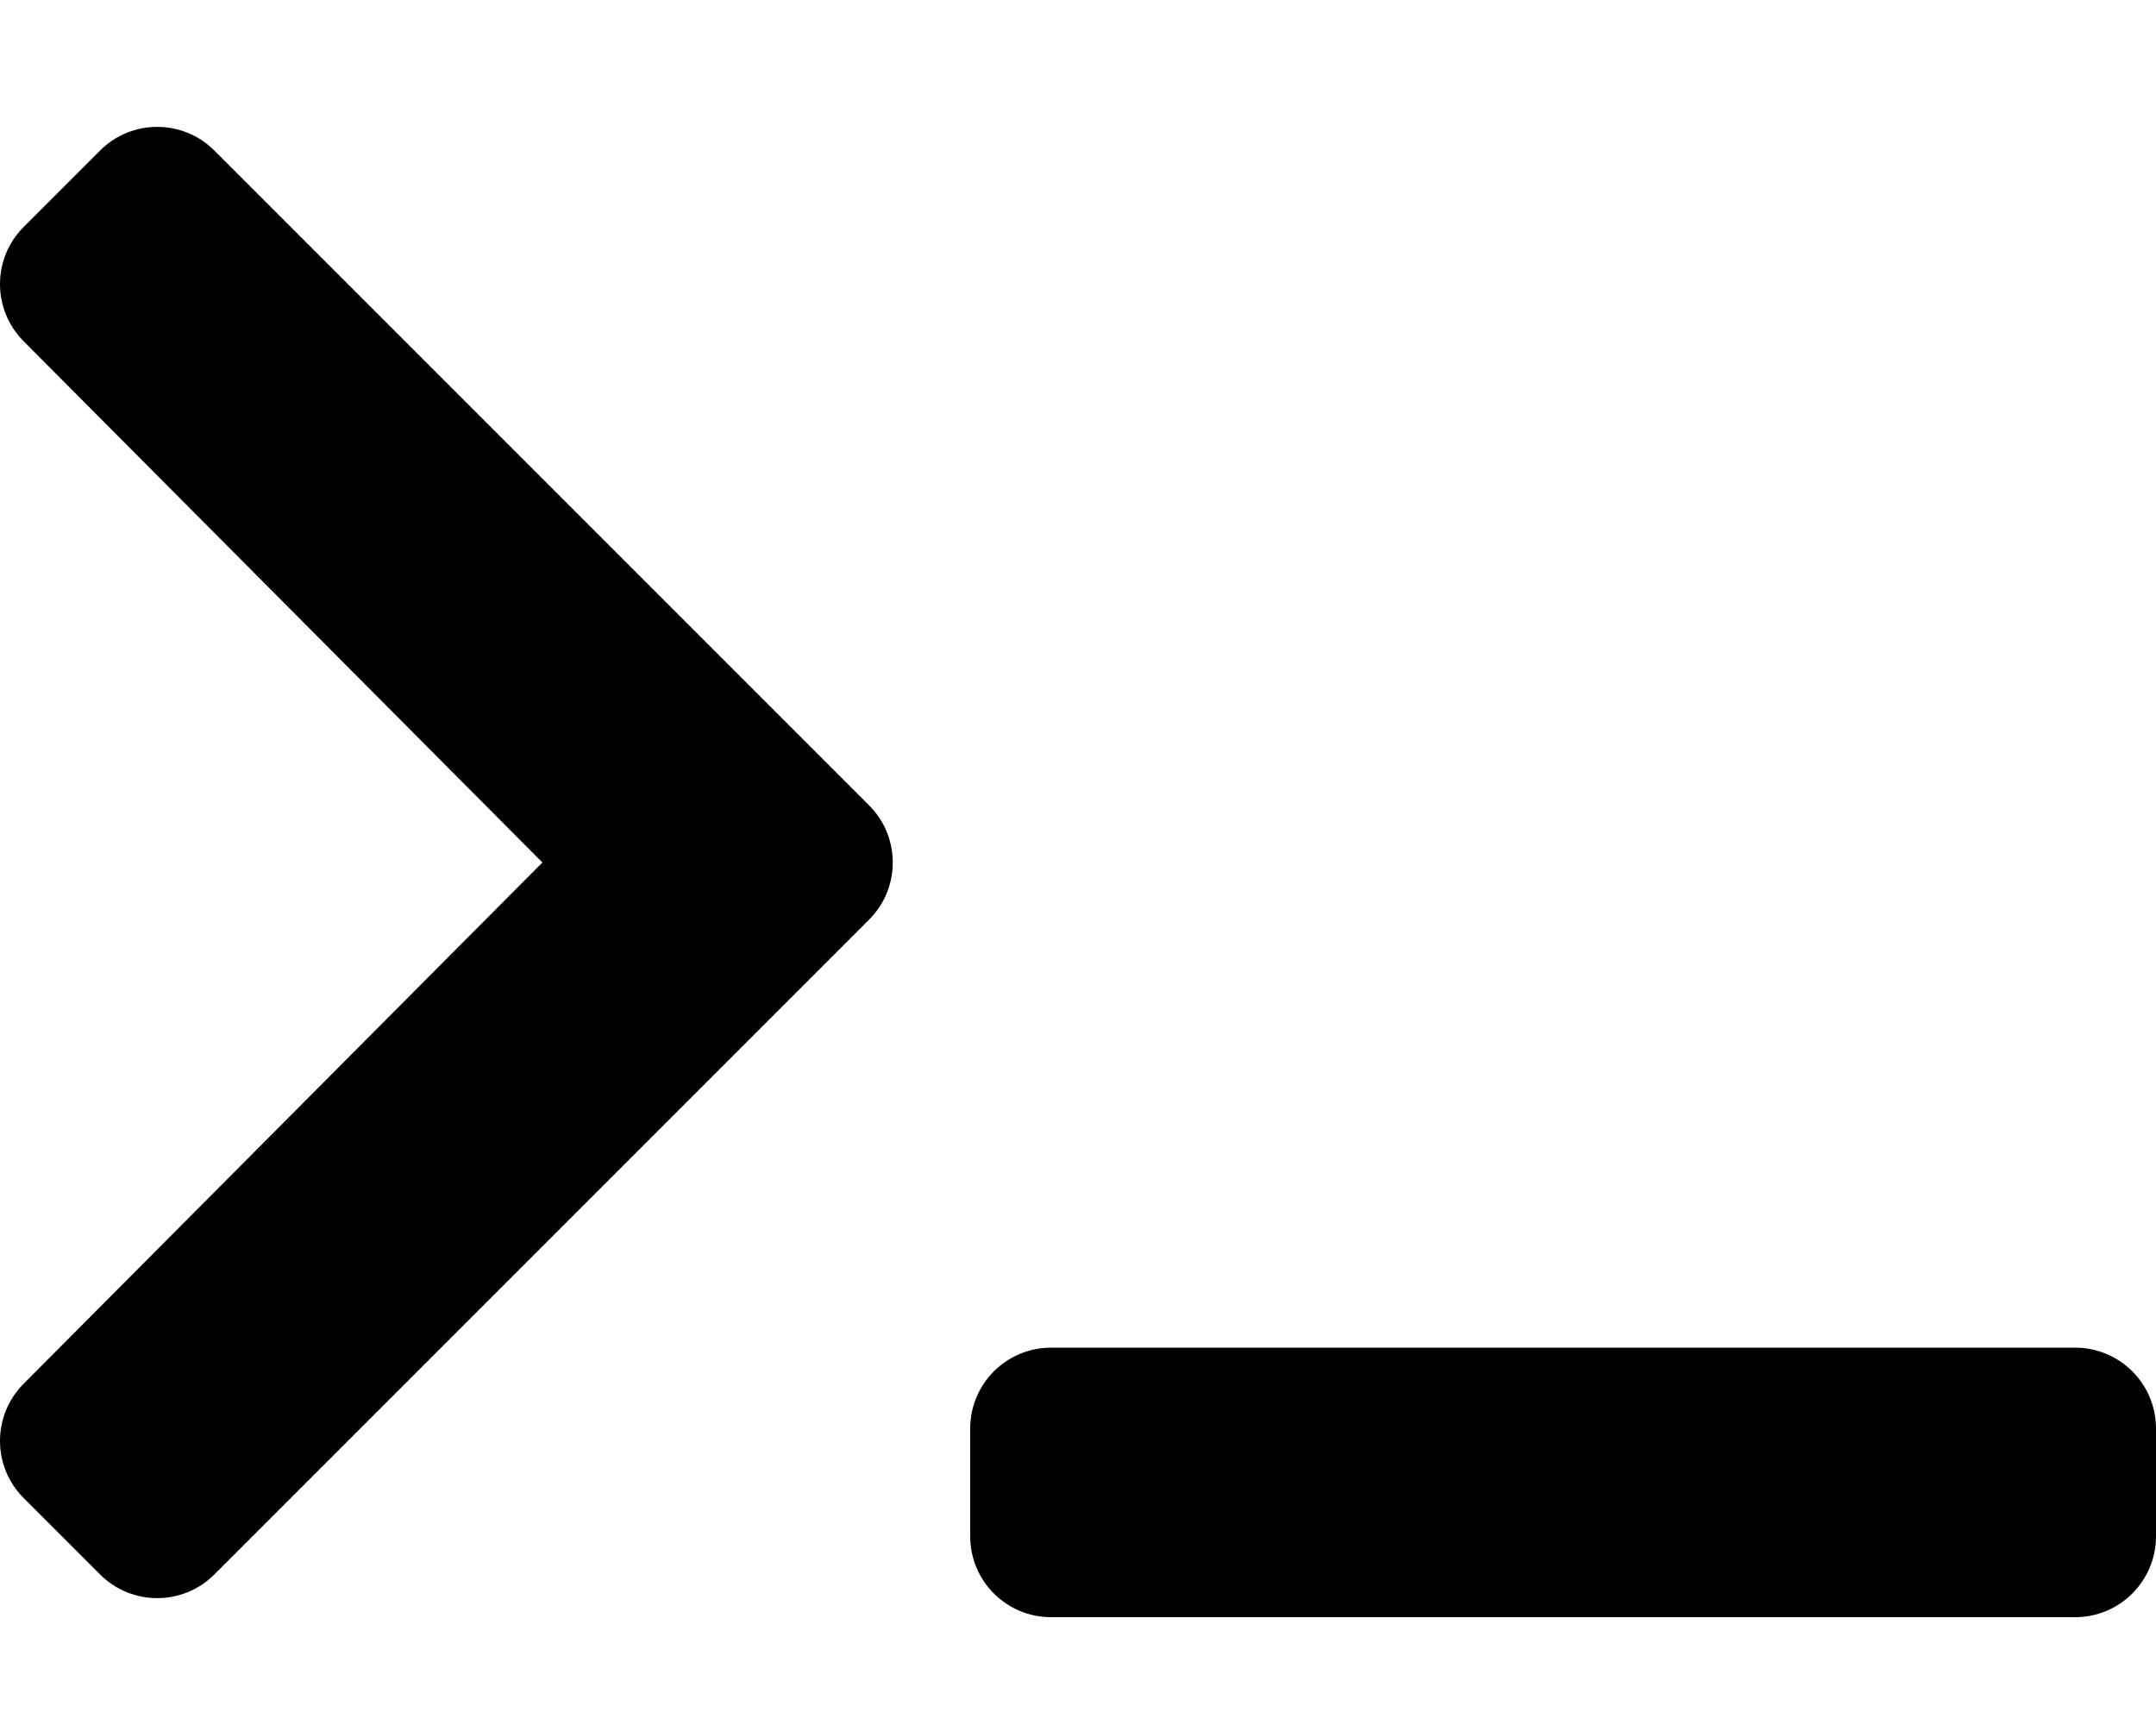
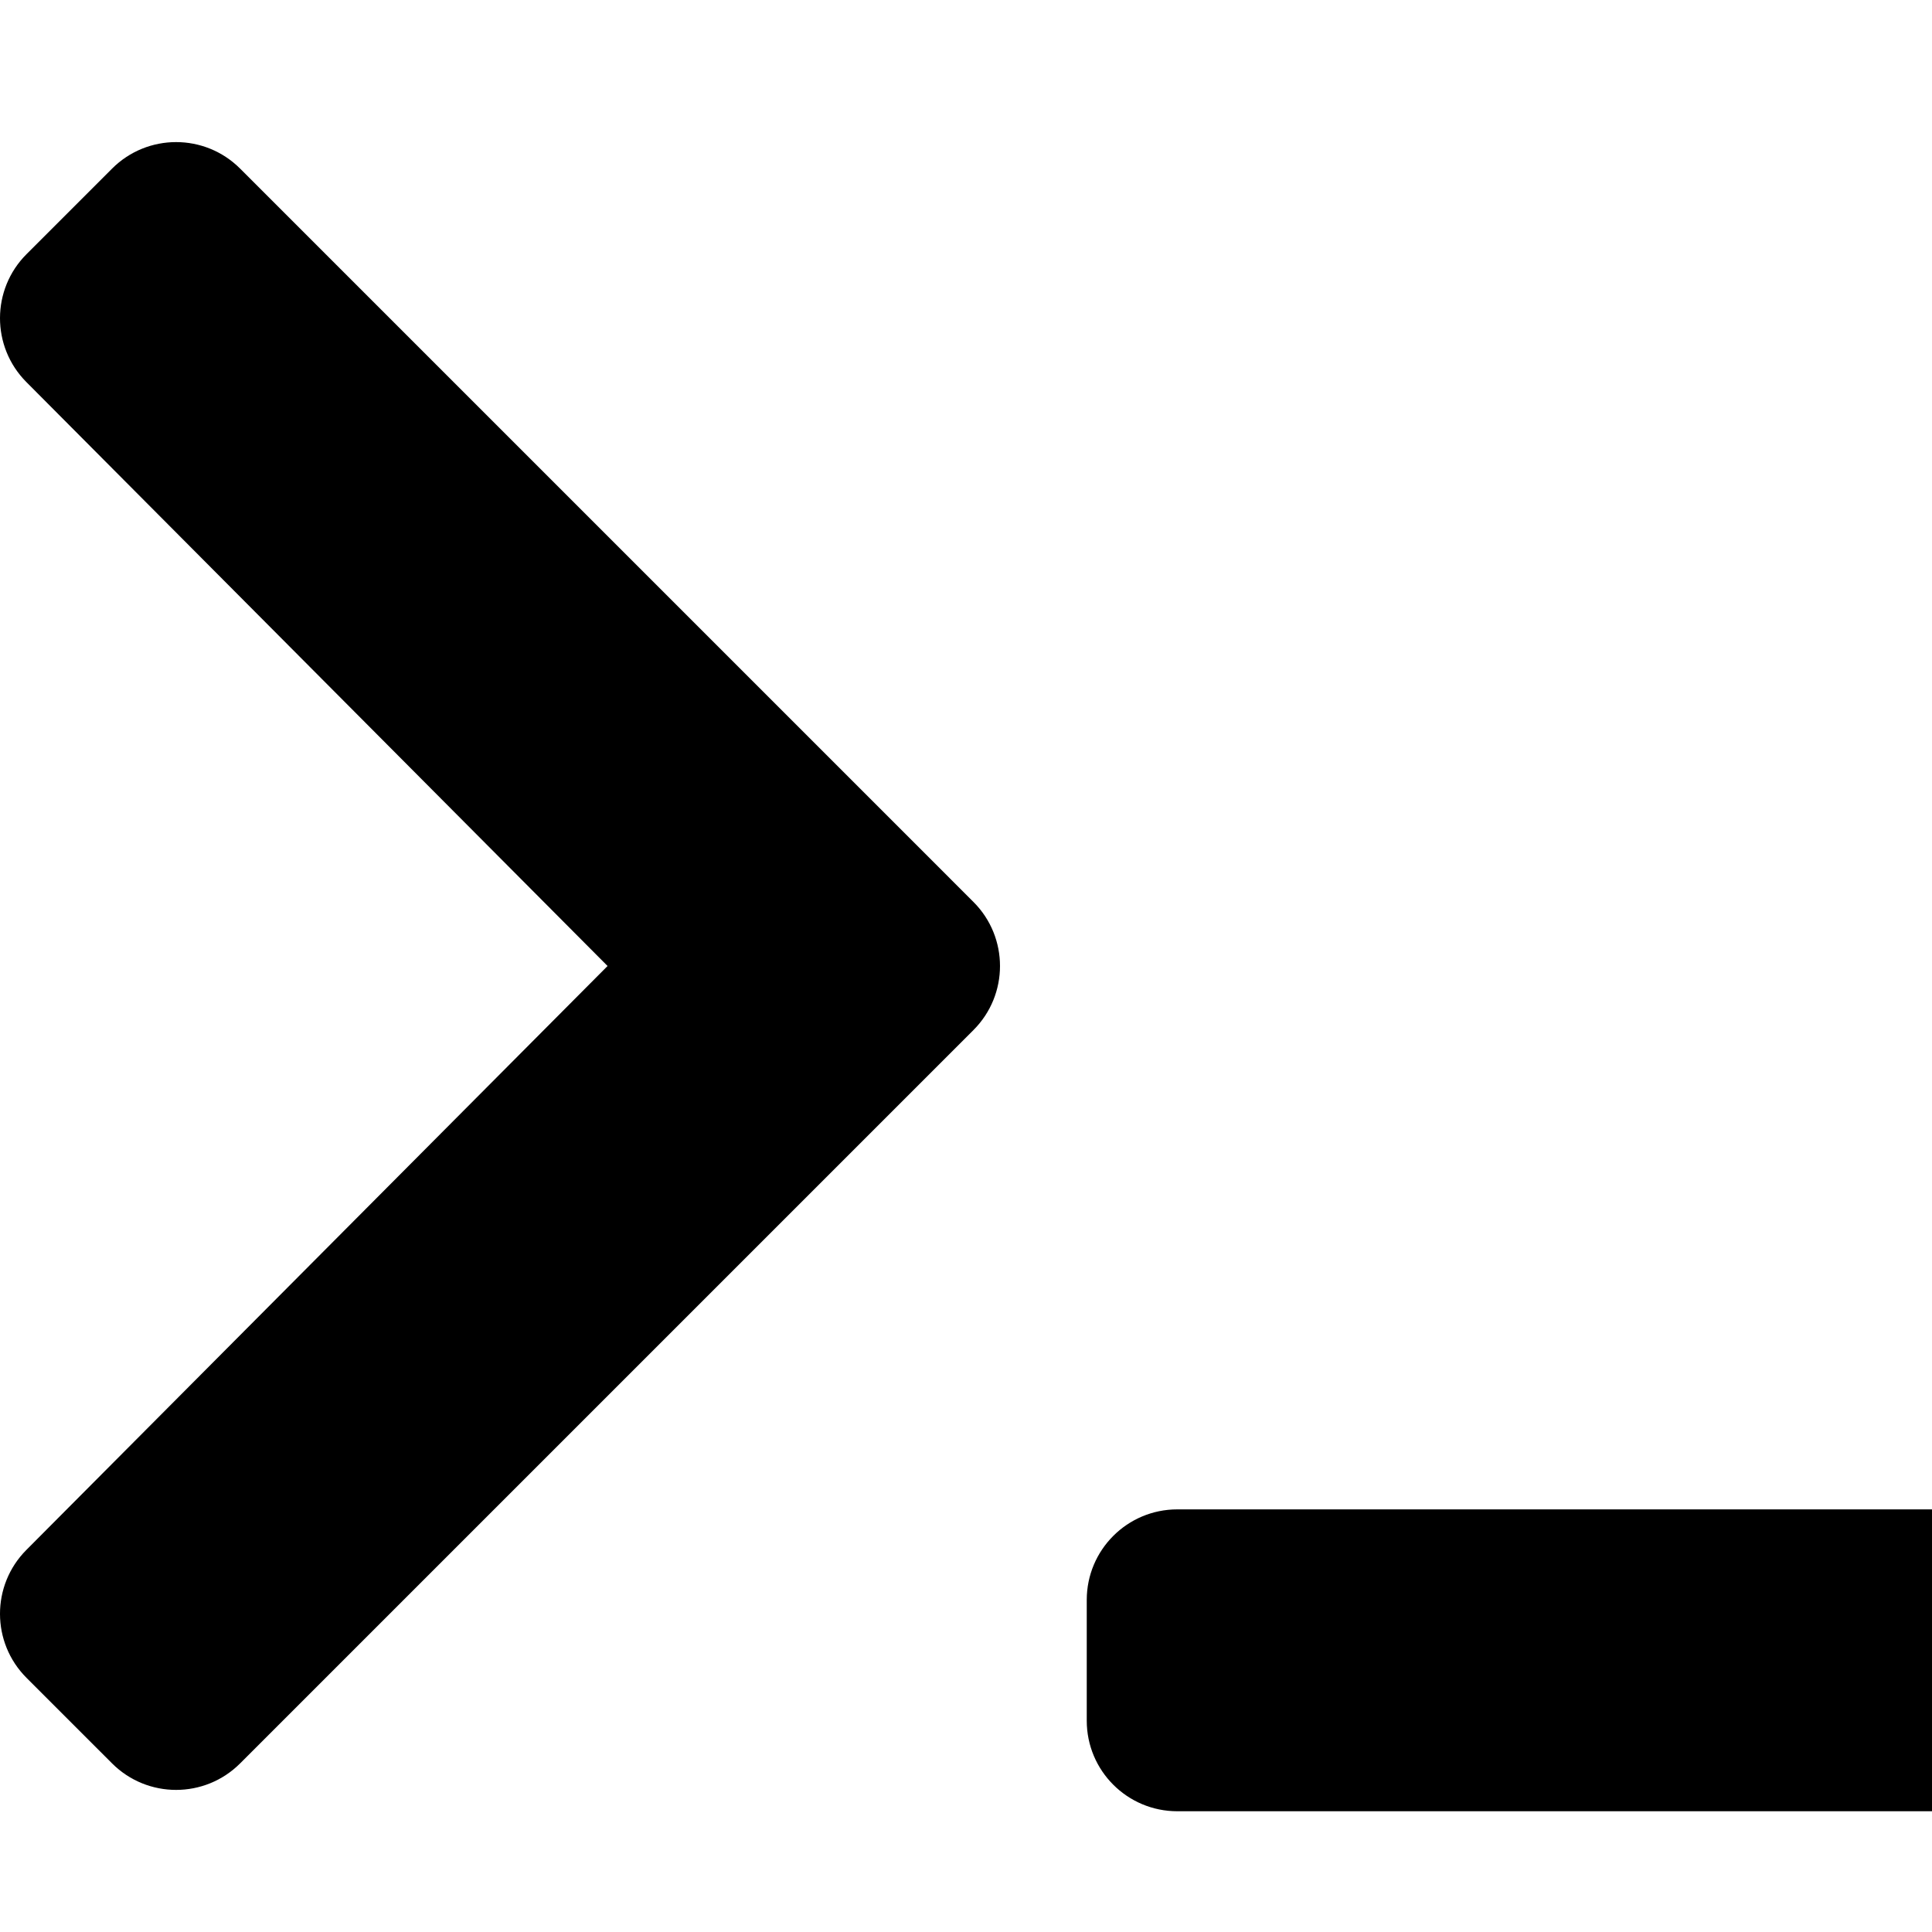
- <svg xmlns="http://www.w3.org/2000/svg" aria-hidden="true" focusable="false" data-prefix="fas" data-icon="terminal" role="img" viewBox="0 0 640 512" class="svg-inline--fa fa-terminal fa-w-20" style="color: inherit;">
+ <svg xmlns="http://www.w3.org/2000/svg" aria-hidden="true" focusable="false" data-icon="terminal" role="img" viewBox="0 0 512 512" width="15" height="auto" style="color: inherit;">
  <path fill="currentColor" d="M257.981 272.971L63.638 467.314c-9.373 9.373-24.569 9.373-33.941 0L7.029 444.647c-9.357-9.357-9.375-24.522-.04-33.901L161.011 256 6.99 101.255c-9.335-9.379-9.317-24.544.04-33.901l22.667-22.667c9.373-9.373 24.569-9.373 33.941 0L257.981 239.03c9.373 9.372 9.373 24.568 0 33.941zM640 456v-32c0-13.255-10.745-24-24-24H312c-13.255 0-24 10.745-24 24v32c0 13.255 10.745 24 24 24h304c13.255 0 24-10.745 24-24z" class="" />
</svg>
